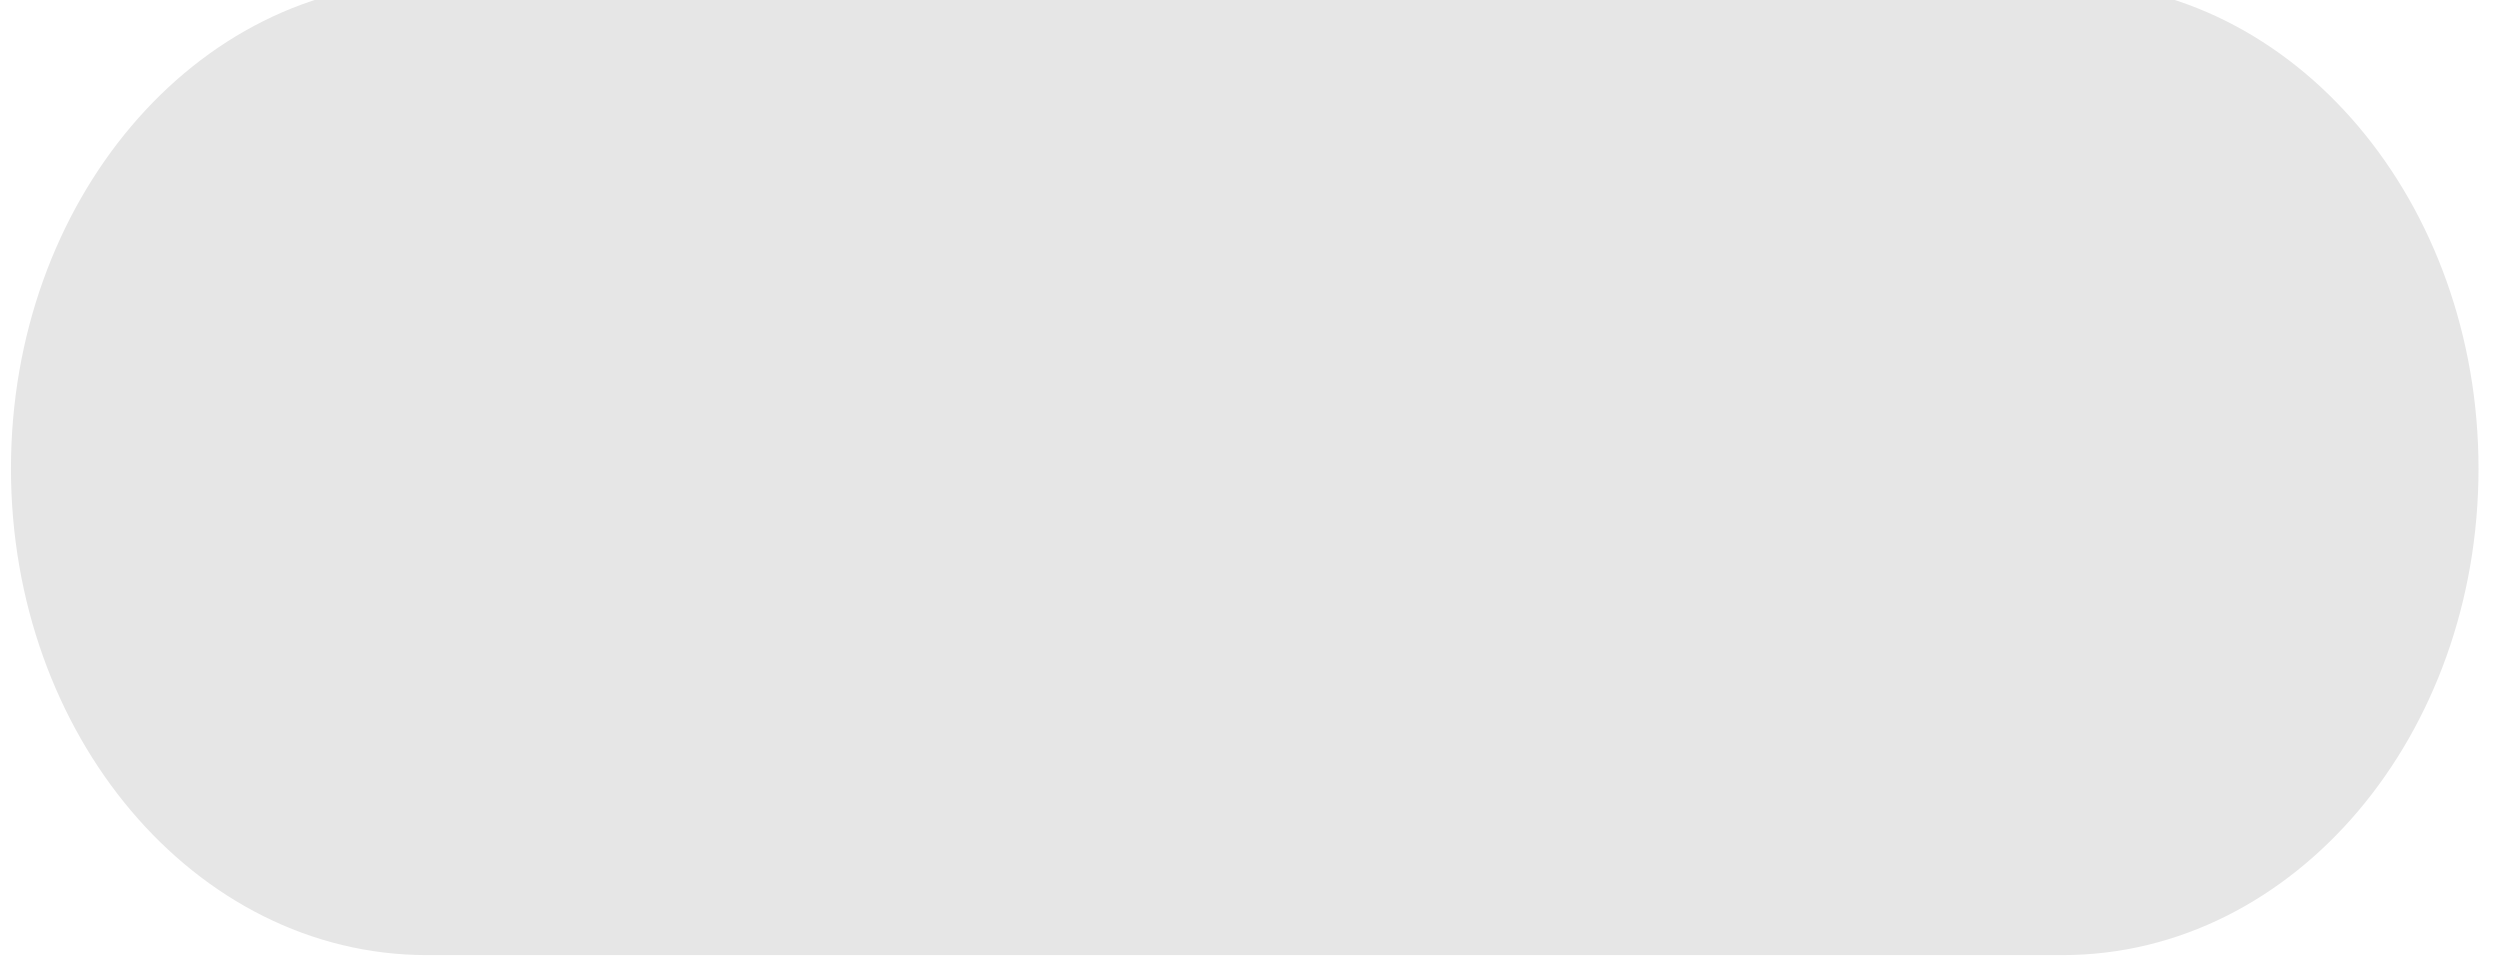
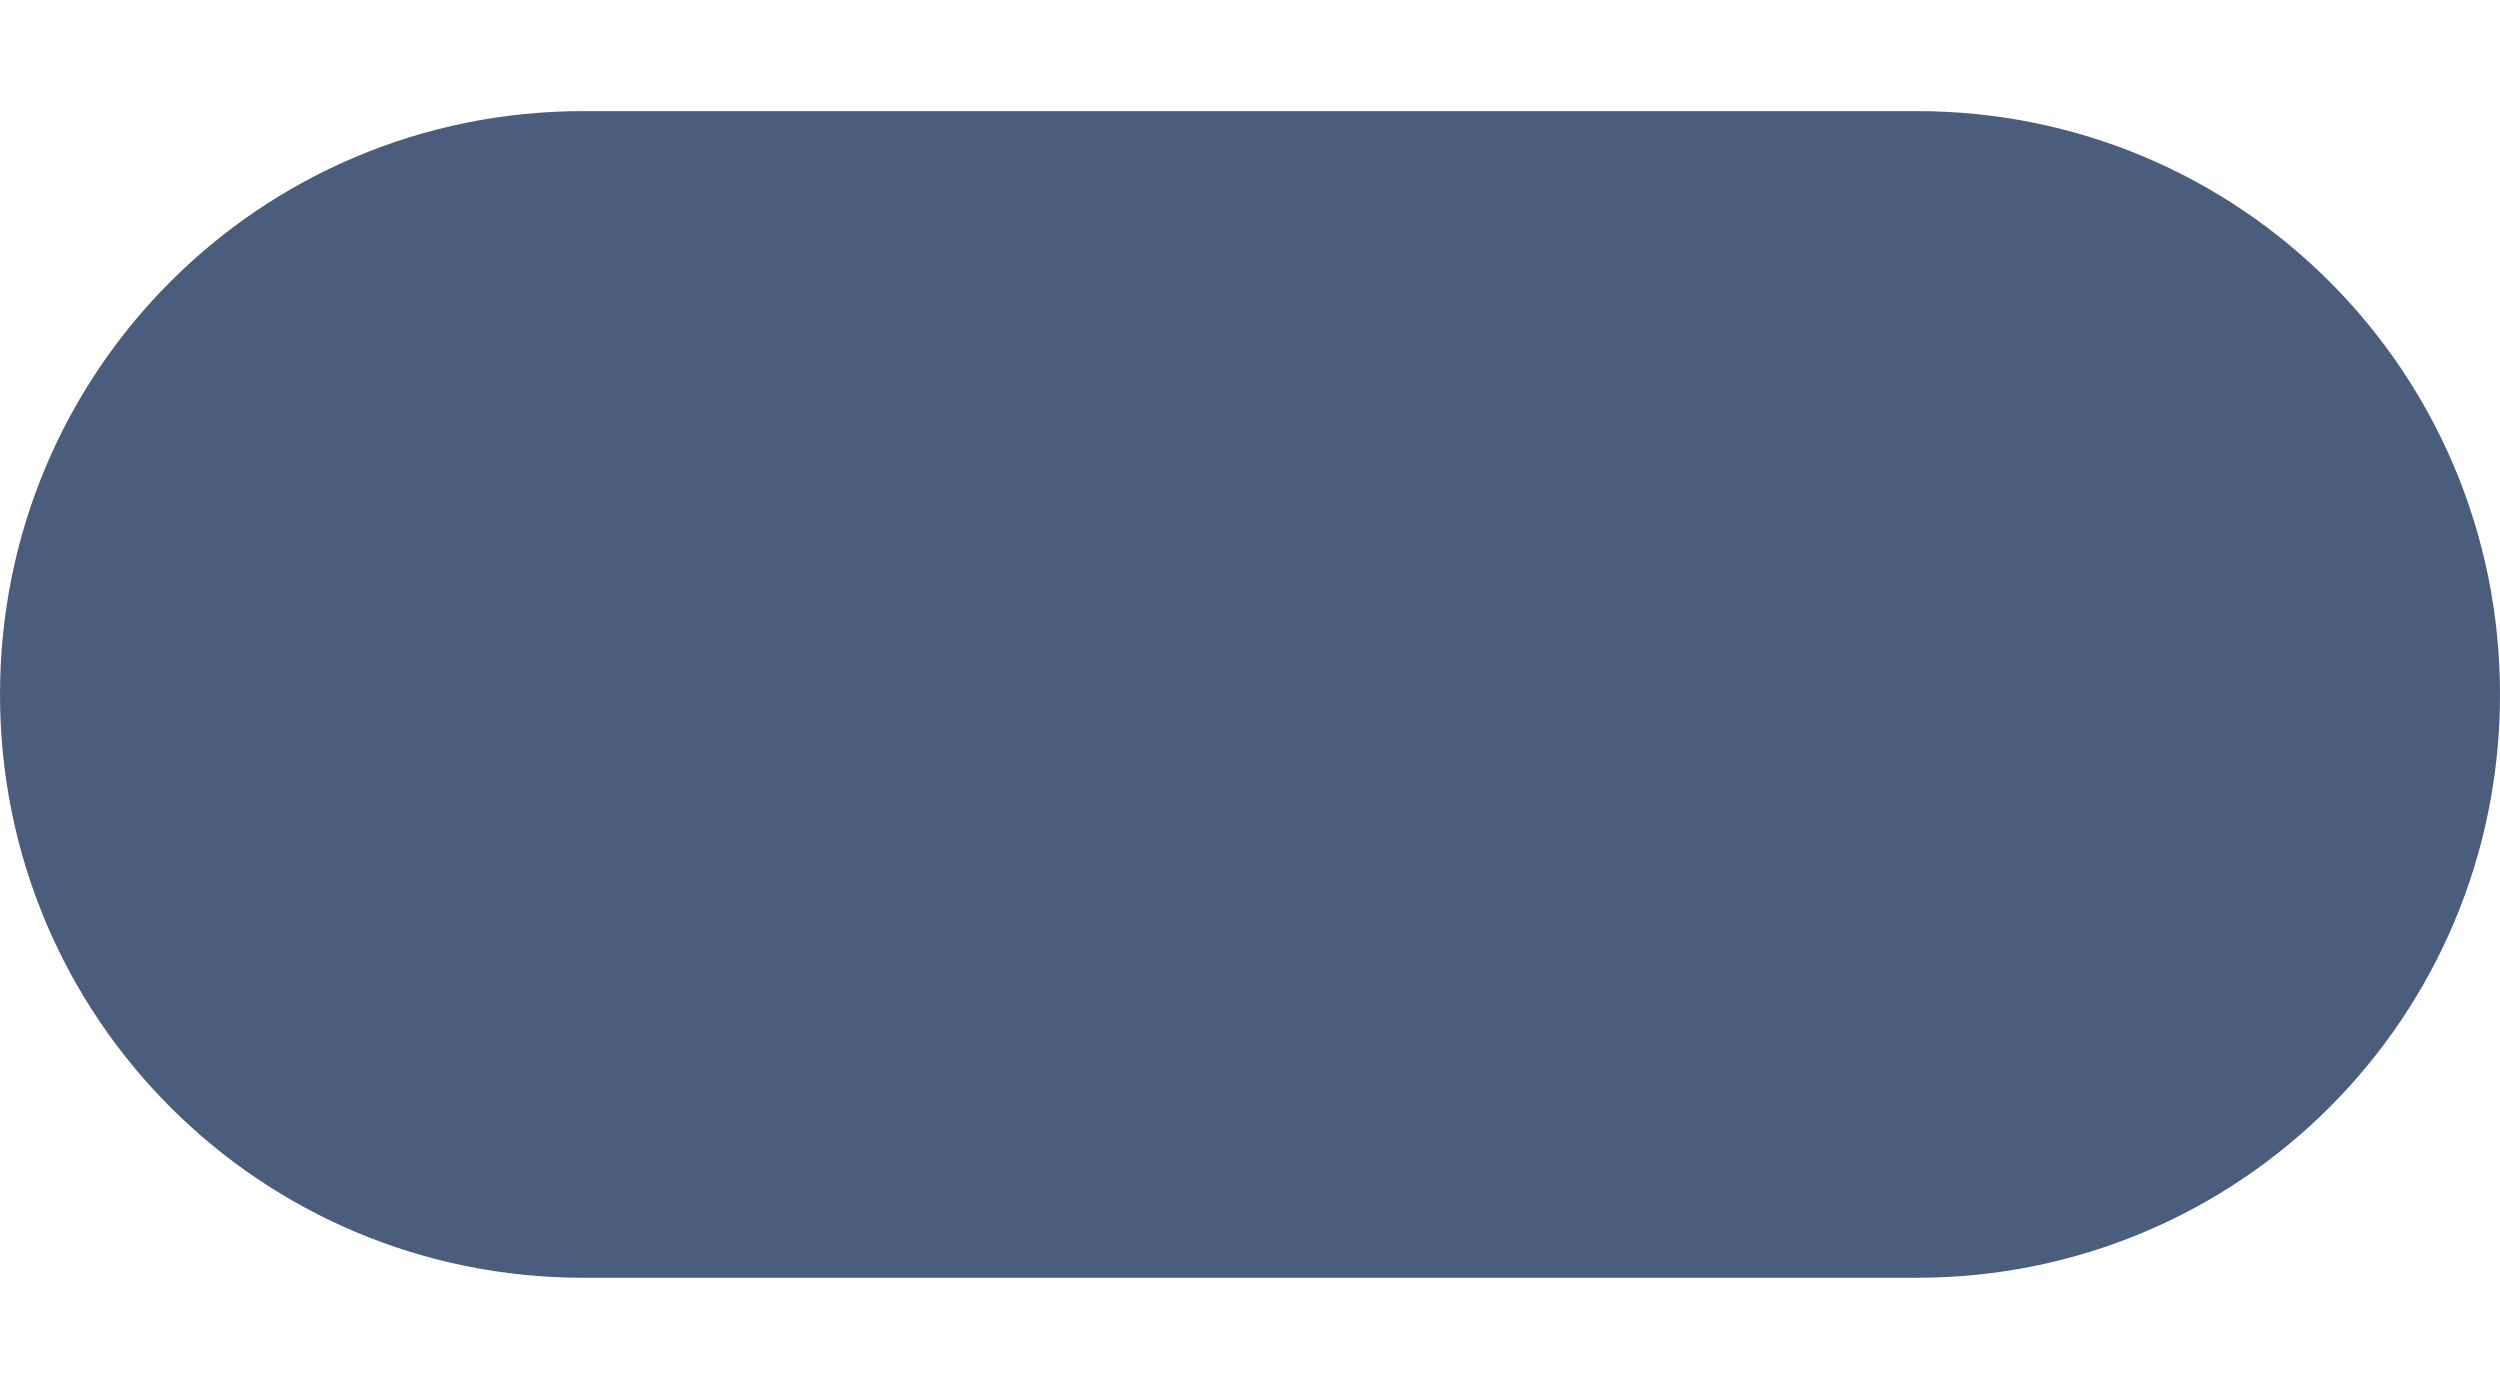
- <svg xmlns="http://www.w3.org/2000/svg" xmlns:ns1="http://www.openswatchbook.org/uri/2009/osb" xmlns:xlink="http://www.w3.org/1999/xlink" width="52" height="20" id="svg7539" version="1.1">
-   <defs id="defs7541">
-     <linearGradient id="linearGradient4203" ns1:paint="gradient">
-       <stop style="stop-color:#e6e6e6;stop-opacity:1;" offset="0" id="stop4205" />
-       <stop style="stop-color:#e6e6e6;stop-opacity:0;" offset="1" id="stop4207" />
-     </linearGradient>
-     <marker orient="auto" refY="0" refX="0" id="Arrow1Lend" style="overflow:visible">
-       <path id="path3813" d="M 0,0 5,-5 -12.5,0 5,5 0,0 Z" style="fill-rule:evenodd;stroke:#000000;stroke-width:1pt" transform="matrix(-0.8,0,0,-0.8,-10,0)" />
-     </marker>
-     <marker orient="auto" refY="0" refX="0" id="Arrow1Lstart" style="overflow:visible">
-       <path id="path3810" d="M 0,0 5,-5 -12.5,0 5,5 0,0 Z" style="fill-rule:evenodd;stroke:#000000;stroke-width:1pt" transform="matrix(0.8,0,0,0.8,10,0)" />
-     </marker>
-     <linearGradient id="linearGradient3837">
-       <stop style="stop-color:#000000;stop-opacity:0.447;" offset="0" id="stop3839" />
-       <stop id="stop3841" offset="0.476" style="stop-color:#000000;stop-opacity:0.275;" />
-       <stop style="stop-color:#000000;stop-opacity:0.255;" offset="0.974" id="stop3843" />
-       <stop style="stop-color:#000000;stop-opacity:0.188;" offset="1" id="stop3845" />
-     </linearGradient>
-     <linearGradient id="linearGradient3819">
-       <stop style="stop-color:#000000;stop-opacity:0.447;" offset="0" id="stop3821" />
-       <stop id="stop3823" offset="0.048" style="stop-color:#000000;stop-opacity:1" />
-       <stop style="stop-color:#000000;stop-opacity:0.255;" offset="0.974" id="stop3825" />
-       <stop style="stop-color:#000000;stop-opacity:0.188;" offset="1" id="stop3827" />
-     </linearGradient>
-     <linearGradient xlink:href="#linearGradient4929-9-0-03-2-2-2-3-9-7-3-7-7-2-6-3-4-7-3-3" id="linearGradient7362" gradientUnits="userSpaceOnUse" gradientTransform="matrix(0.7662338,0,0,1.095238,-297.6493,-420.3883)" x1="617.509" y1="446.545" x2="617.509" y2="457.801" />
-     <linearGradient id="linearGradient4929-9-0-03-2-2-2-3-9-7-3-7-7-2-6-3-4-7-3-3">
-       <stop id="stop4931-7-3-3-9-6-4-6-1-9-5-2-4-0-3-4-8-9-6-8" style="stop-color:#ffffff;stop-opacity:1" offset="0" />
-       <stop id="stop4933-0-1-2-7-9-6-0-7-8-0-4-1-4-6-6-1-0-2-4" style="stop-color:#ffffff;stop-opacity:0" offset="1" />
-     </linearGradient>
-     <linearGradient xlink:href="#linearGradient4695-1-4-3-5-0-6" id="linearGradient7365" gradientUnits="userSpaceOnUse" gradientTransform="matrix(0.2422908,0,0,0.9047619,83.97378,-280.6678)" x1="292.857" y1="211.076" x2="292.857" y2="233.827" />
-     <linearGradient id="linearGradient4695-1-4-3-5-0-6">
-       <stop id="stop4697-9-9-7-0-1-5" style="stop-color:#000000;stop-opacity:0.33;" offset="0" />
-       <stop id="stop4699-5-8-9-0-4-0" style="stop-color:#000000;stop-opacity:0" offset="1" />
-     </linearGradient>
-     <linearGradient id="linearGradient4751-5-4-1-2-9-1-2-3-365-589-154-4-7-64-3-8-6-5-3">
-       <stop id="stop9737-3-0-8-1-8-3-3-0" style="stop-color:#ffffff;stop-opacity:1" offset="0" />
-       <stop id="stop9739-4-8-0-7-48-9-7-7" style="stop-color:#ebebeb;stop-opacity:1" offset="1" />
-     </linearGradient>
-     <linearGradient y2="266.218" x2="257.578" y1="289.329" x1="257.578" gradientTransform="matrix(2.065481,0,0,1.038461,-6.556808,-369.6725)" gradientUnits="userSpaceOnUse" id="linearGradient7810" xlink:href="#linearGradient4751-5-4-1-2-9-1-2-3-365-589-154-4-7-64-3-8-6-5-3" />
-     <linearGradient gradientTransform="matrix(0.4117647,0,0,0.4117647,-2.17647,-3)" gradientUnits="userSpaceOnUse" xlink:href="#linearGradient4215-8-4-7-28" id="linearGradient6387" y2="8.093" x2="38.977" y1="59.968" x1="38.977" />
-     <linearGradient gradientTransform="matrix(0.5135135,0,0,0.5135135,-25.83613,-2.02128)" gradientUnits="userSpaceOnUse" xlink:href="#linearGradient4011-9-9-70-6-4" id="linearGradient6377" y2="44.341" x2="71.204" y1="6.238" x1="71.204" />
-     <linearGradient id="linearGradient4215-8-4-7-28">
-       <stop offset="0" style="stop-color:#bdbdbd;stop-opacity:1;" id="stop4217-1-2-7-5" />
-       <stop offset="1" style="stop-color:#bdbdbd;stop-opacity:1;" id="stop4219-3-4-5-0" />
-     </linearGradient>
-     <linearGradient id="linearGradient4011-9-9-70-6-4">
-       <stop offset="0" style="stop-color:#ffffff;stop-opacity:1" id="stop4013-5-4-3-4-3" />
-       <stop offset="0.508" style="stop-color:#ffffff;stop-opacity:0.235" id="stop4015-1-5-70-6-7" />
-       <stop offset="0.835" style="stop-color:#ffffff;stop-opacity:0.157" id="stop4017-7-0-13-7-0" />
-       <stop offset="1" style="stop-color:#ffffff;stop-opacity:0.392" id="stop4019-1-12-7-5-0" />
-     </linearGradient>
-     <linearGradient xlink:href="#linearGradient27416-1" id="linearGradient3012" gradientUnits="userSpaceOnUse" gradientTransform="matrix(2.785809,0,0,0.9719081,-1785.294,-614.8992)" x1="731.057" y1="654.815" x2="731.057" y2="619.307" />
-     <linearGradient id="linearGradient27416-1">
-       <stop id="stop27420-2" style="stop-color:#55c1ec;stop-opacity:1" offset="0" />
-       <stop id="stop27422-3" style="stop-color:#3689e6;stop-opacity:1" offset="1" />
-     </linearGradient>
-     <linearGradient y2="619.307" x2="731.057" y1="654.815" x1="731.057" gradientTransform="matrix(2.785809,0,0,0.9719081,-1900.78,-706.9847)" gradientUnits="userSpaceOnUse" id="linearGradient6179" xlink:href="#linearGradient27416-1" />
-     <linearGradient id="linearGradient27416-1-7">
-       <stop id="stop27420-2-2" style="stop-color:#55c1ec;stop-opacity:1" offset="0" />
-       <stop id="stop27422-3-0" style="stop-color:#3689e6;stop-opacity:1" offset="1" />
-     </linearGradient>
-     <linearGradient y2="619.307" x2="731.057" y1="654.815" x1="731.057" gradientTransform="matrix(2.785809,0,0,0.9719081,-1783.794,-616.399)" gradientUnits="userSpaceOnUse" id="linearGradient3063" xlink:href="#linearGradient27416-1-7" />
-     <linearGradient xlink:href="#linearGradient3768" id="linearGradient3818" gradientUnits="userSpaceOnUse" x1="8" y1="1" x2="8" y2="14" gradientTransform="matrix(0.8666702,0,0,0.9285741,1.066641,1037.397)" />
-     <linearGradient id="linearGradient3768">
-       <stop id="stop3770" offset="0" style="stop-color:#000000;stop-opacity:0.447;" />
-       <stop style="stop-color:#000000;stop-opacity:0.275;" offset="0.078" id="stop3778" />
-       <stop id="stop3774" offset="0.974" style="stop-color:#000000;stop-opacity:0.255;" />
-       <stop id="stop3776" offset="1" style="stop-color:#000000;stop-opacity:0.188;" />
-     </linearGradient>
-     <linearGradient y2="14" x2="8" y1="1" x1="8" gradientTransform="matrix(0.8666702,0,0,0.9285741,95.06665,-87.96501)" gradientUnits="userSpaceOnUse" id="linearGradient3021" xlink:href="#linearGradient3768" />
-     <linearGradient xlink:href="#linearGradient4215-8-4-7-28" id="linearGradient3816" x1="142" y1="-90" x2="142" y2="-69" gradientUnits="userSpaceOnUse" gradientTransform="matrix(1.003107,0,0,0.6750992,-0.4535751,-26.49162)" />
-     <linearGradient xlink:href="#linearGradient4695-1-4-3-5-0-6" id="linearGradient3897" gradientUnits="userSpaceOnUse" gradientTransform="matrix(0.2422908,0,0,0.9047619,82.47354,-289.1678)" x1="292.857" y1="211.076" x2="292.857" y2="233.827" />
-   </defs>
-   <g id="layer1" transform="translate(-116,88)">
-     <rect ry="10.186" rx="8.05" y="-87.772" x="116.828" height="19.038" width="50.125" id="rect3137" style="opacity:1;fill:#e6e6e6;fill-opacity:1;stroke:#e6e6e6;stroke-width:1.2;stroke-miterlimit:4;stroke-dasharray:none;stroke-opacity:1" />
-   </g>
+ <svg xmlns="http://www.w3.org/2000/svg" style="isolation:isolate" viewBox="0 0 45 25" width="45" height="25" version="1.1" id="svg11496">
+   <defs id="defs11500" />
+   <path id="rect27178" style="isolation:isolate;fill:#4b5d7c;fill-opacity:1;stroke-width:0" d="m 10.5,2 h 24 c 5.817,0 10.5,4.683 10.5,10.5 C 45,18.317 40.317,23 34.5,23 h -24 C 4.683,23 2e-7,18.317 2e-7,12.5 2e-7,6.683 4.683,2 10.5,2 Z" />
</svg>
